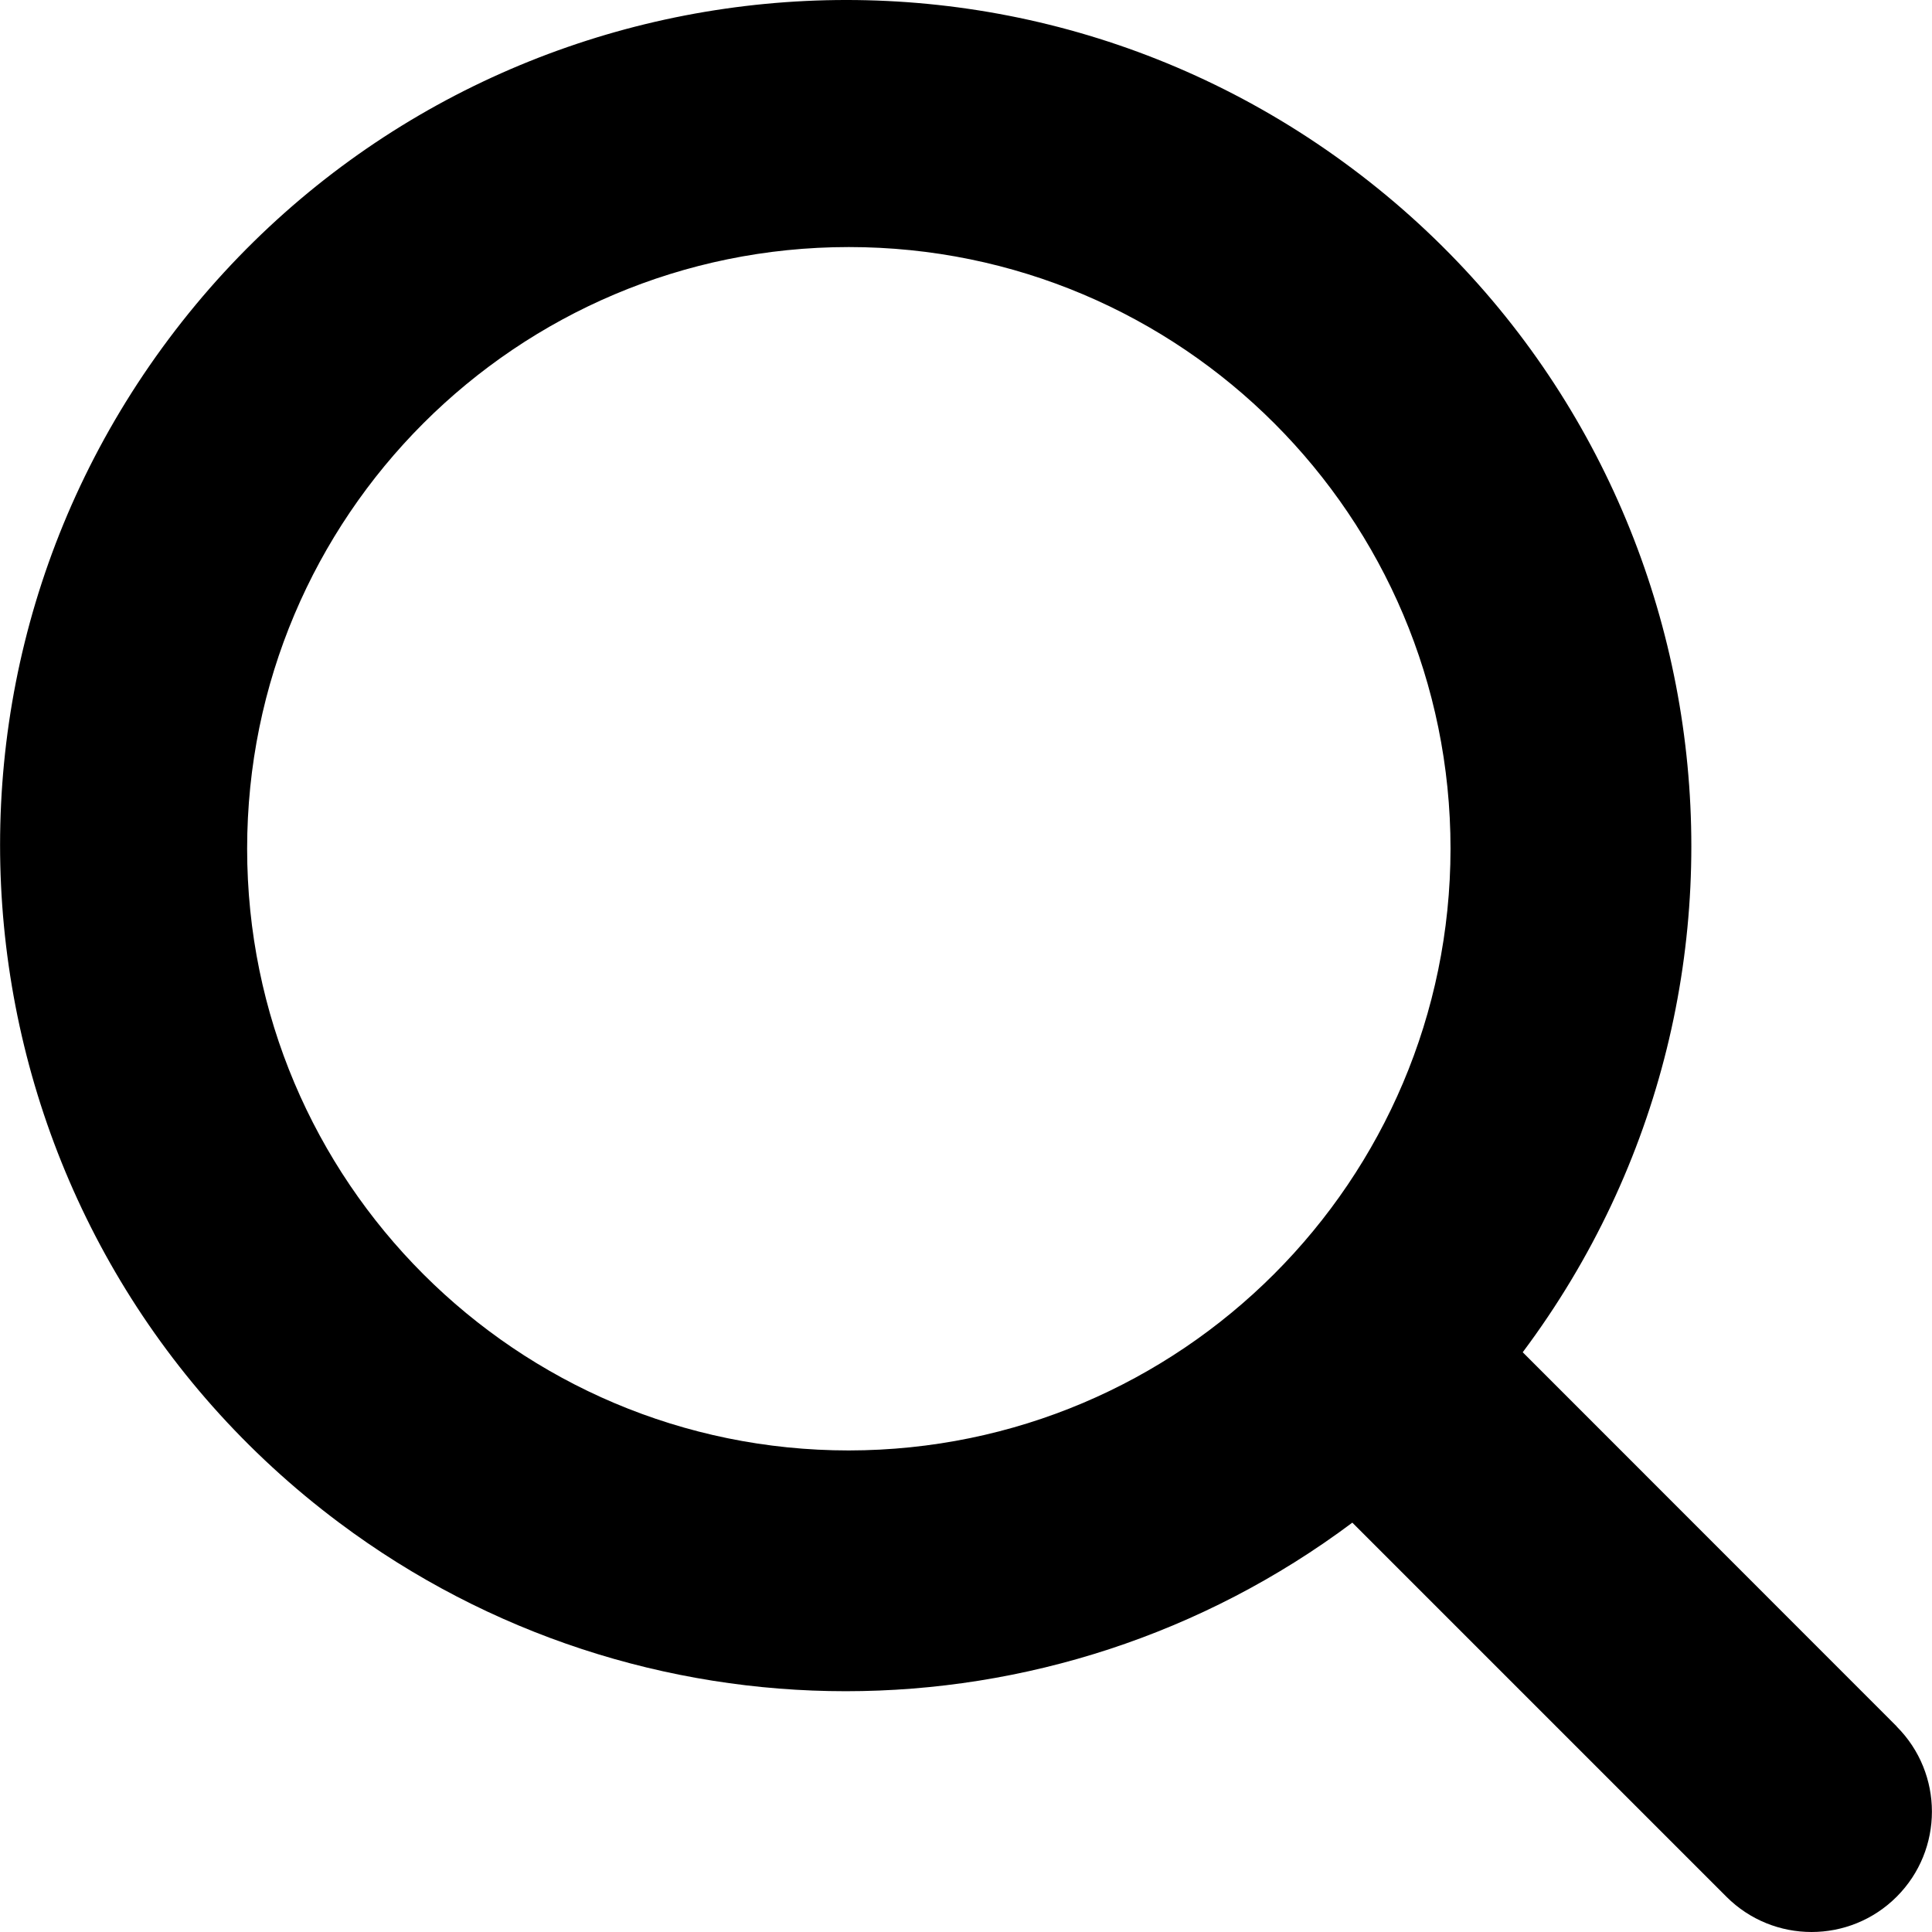
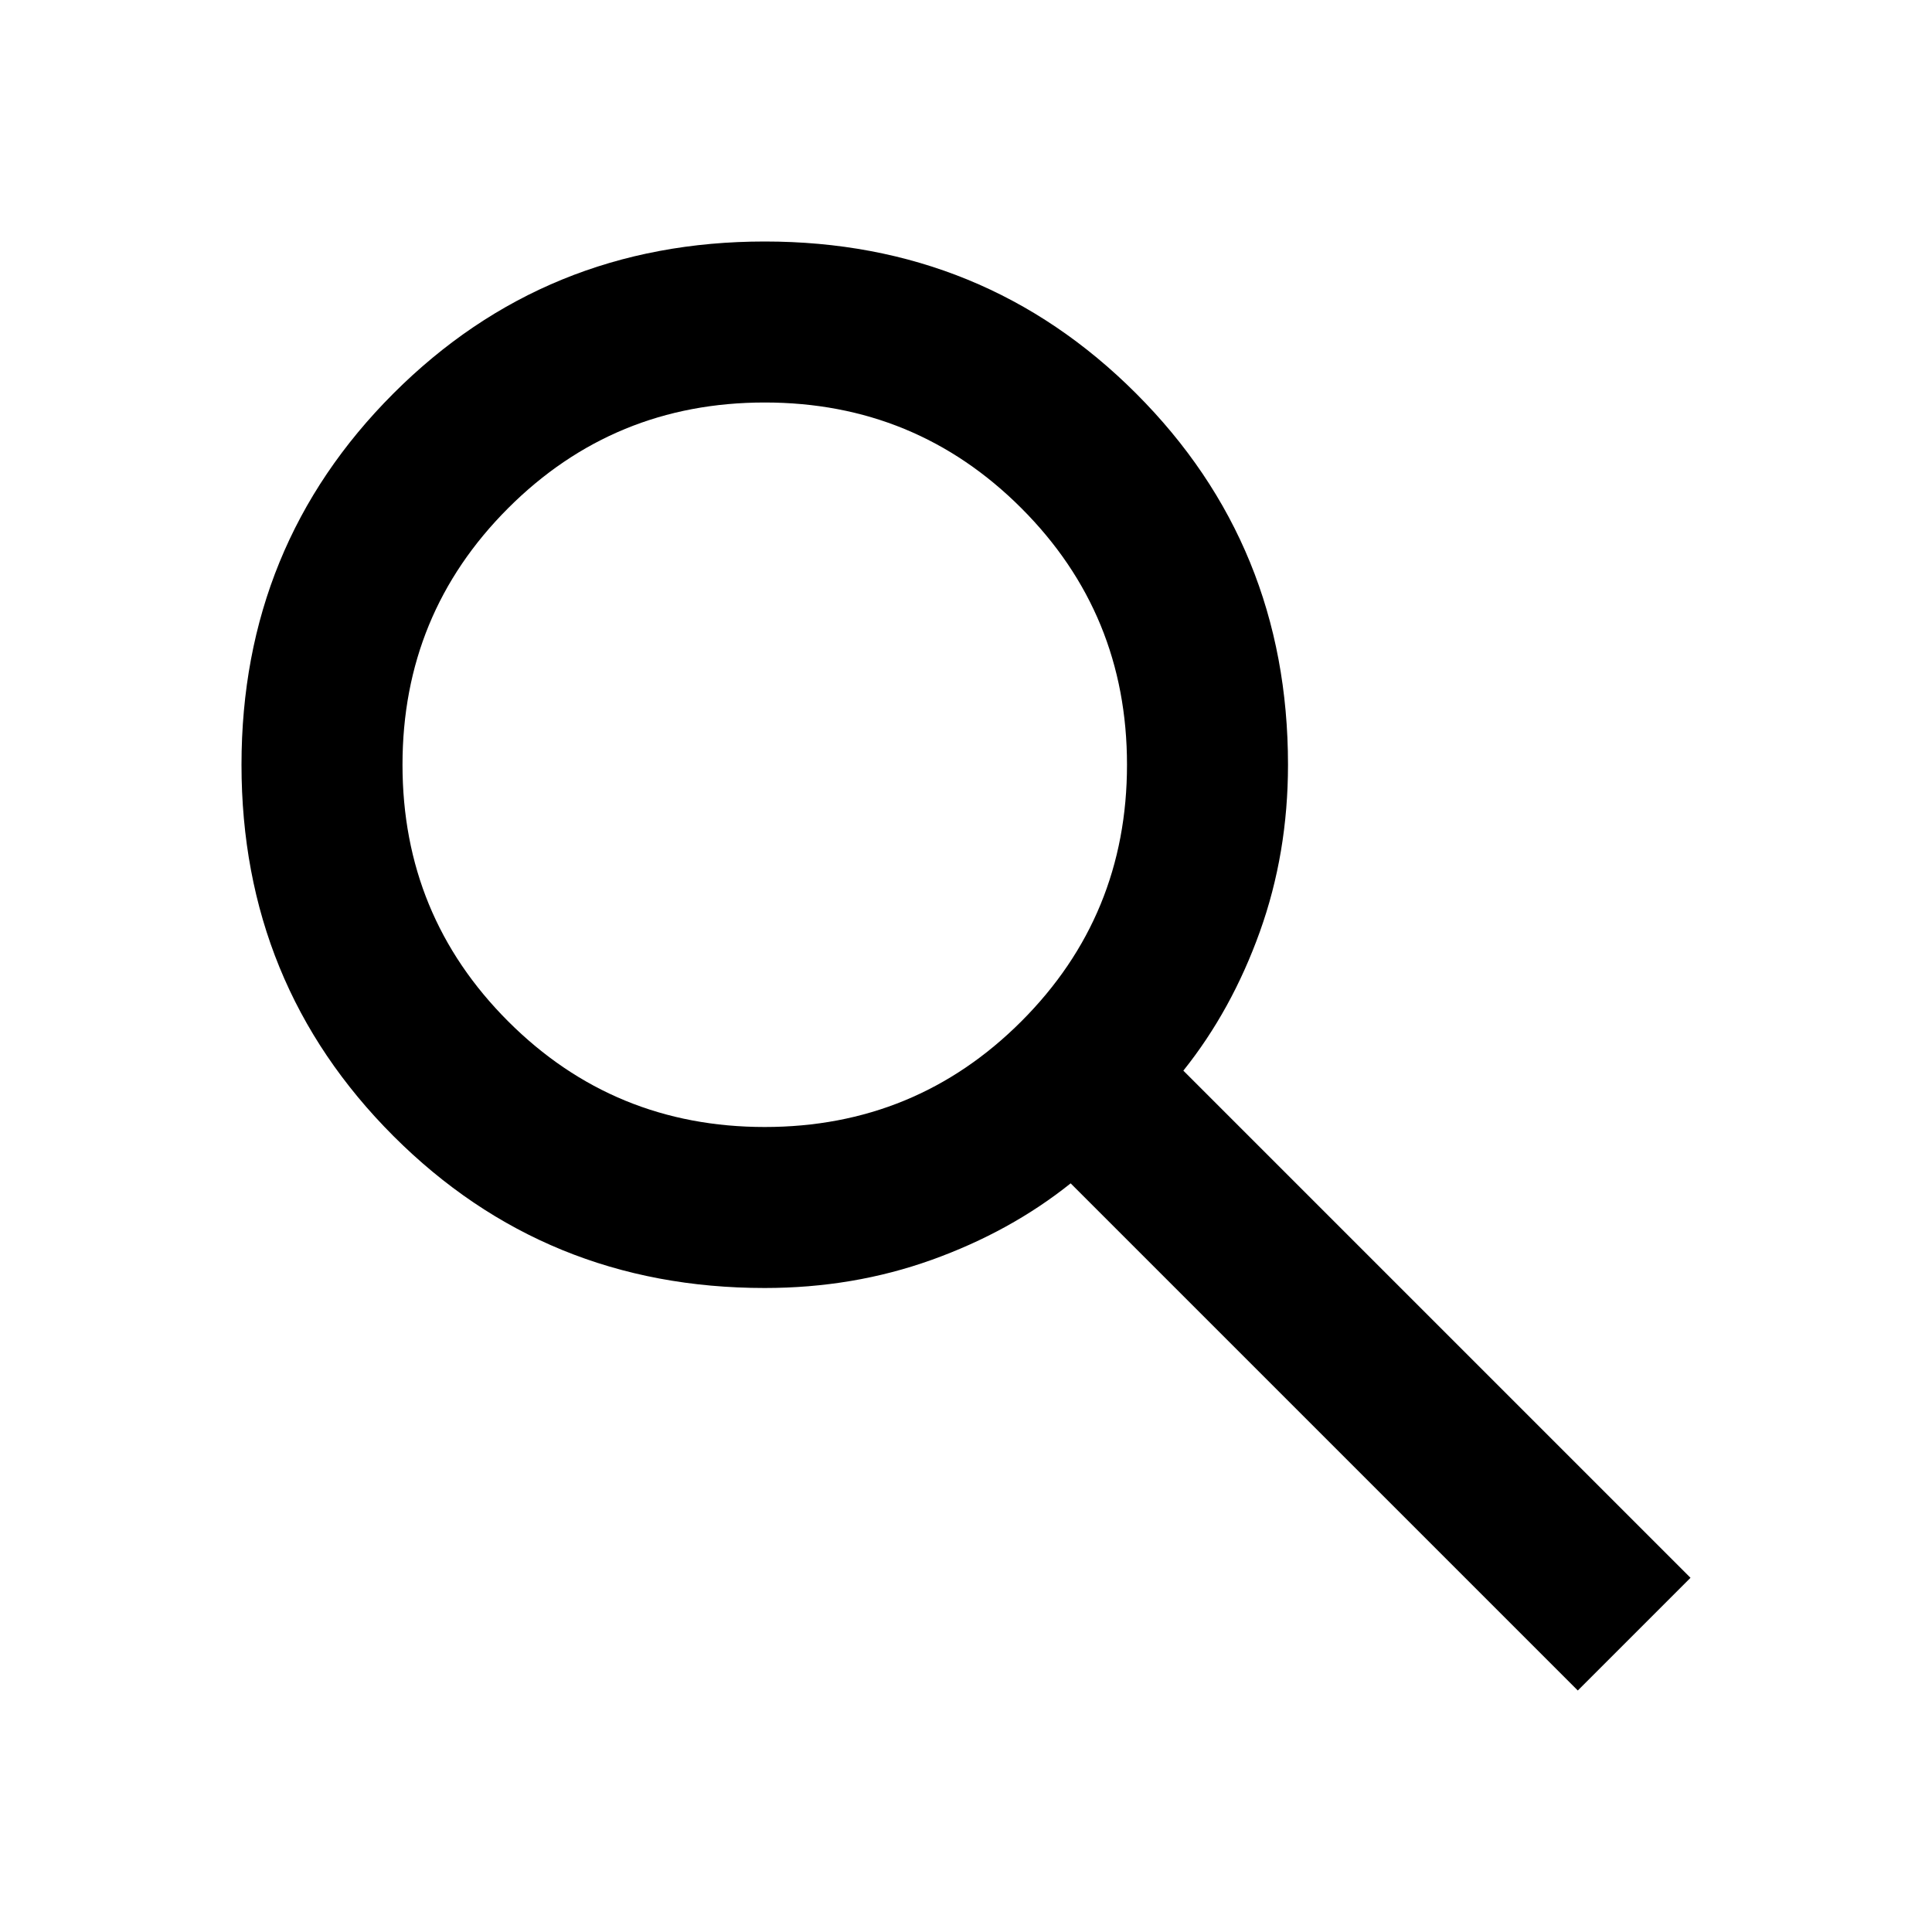
- <svg xmlns="http://www.w3.org/2000/svg" version="1.1" width="256" height="256" x="0" y="0" viewBox="0 0 513.749 513.749" style="enable-background:new 0 0 512 512" xml:space="preserve">
-   <g>
-     <g>
-       <path d="M504.352,459.061l-99.435-99.477c74.402-99.427,54.115-240.344-45.312-314.746S119.261-9.277,44.859,90.15   S-9.256,330.494,90.171,404.896c79.868,59.766,189.565,59.766,269.434,0l99.477,99.477c12.501,12.501,32.769,12.501,45.269,0   c12.501-12.501,12.501-32.769,0-45.269L504.352,459.061z M225.717,385.696c-88.366,0-160-71.634-160-160s71.634-160,160-160   s160,71.634,160,160C385.623,314.022,314.044,385.602,225.717,385.696z" fill="black" />
-     </g>
-   </g>
+ <svg xmlns="http://www.w3.org/2000/svg" height="24" viewBox="0 -960 960 960" width="24">
+   <path d="M784-120 532-372q-30 24-69 38t-83 14q-109 0-184.5-75.5T120-580q0-109 75.5-184.5T380-840q109 0 184.5 75.5T640-580q0 44-14 83t-38 69l252 252-56 56ZM380-400q75 0 127.5-52.5T560-580q0-75-52.5-127.5T380-760q-75 0-127.5 52.5T200-580q0 75 52.5 127.5T380-400Z" />
</svg>
